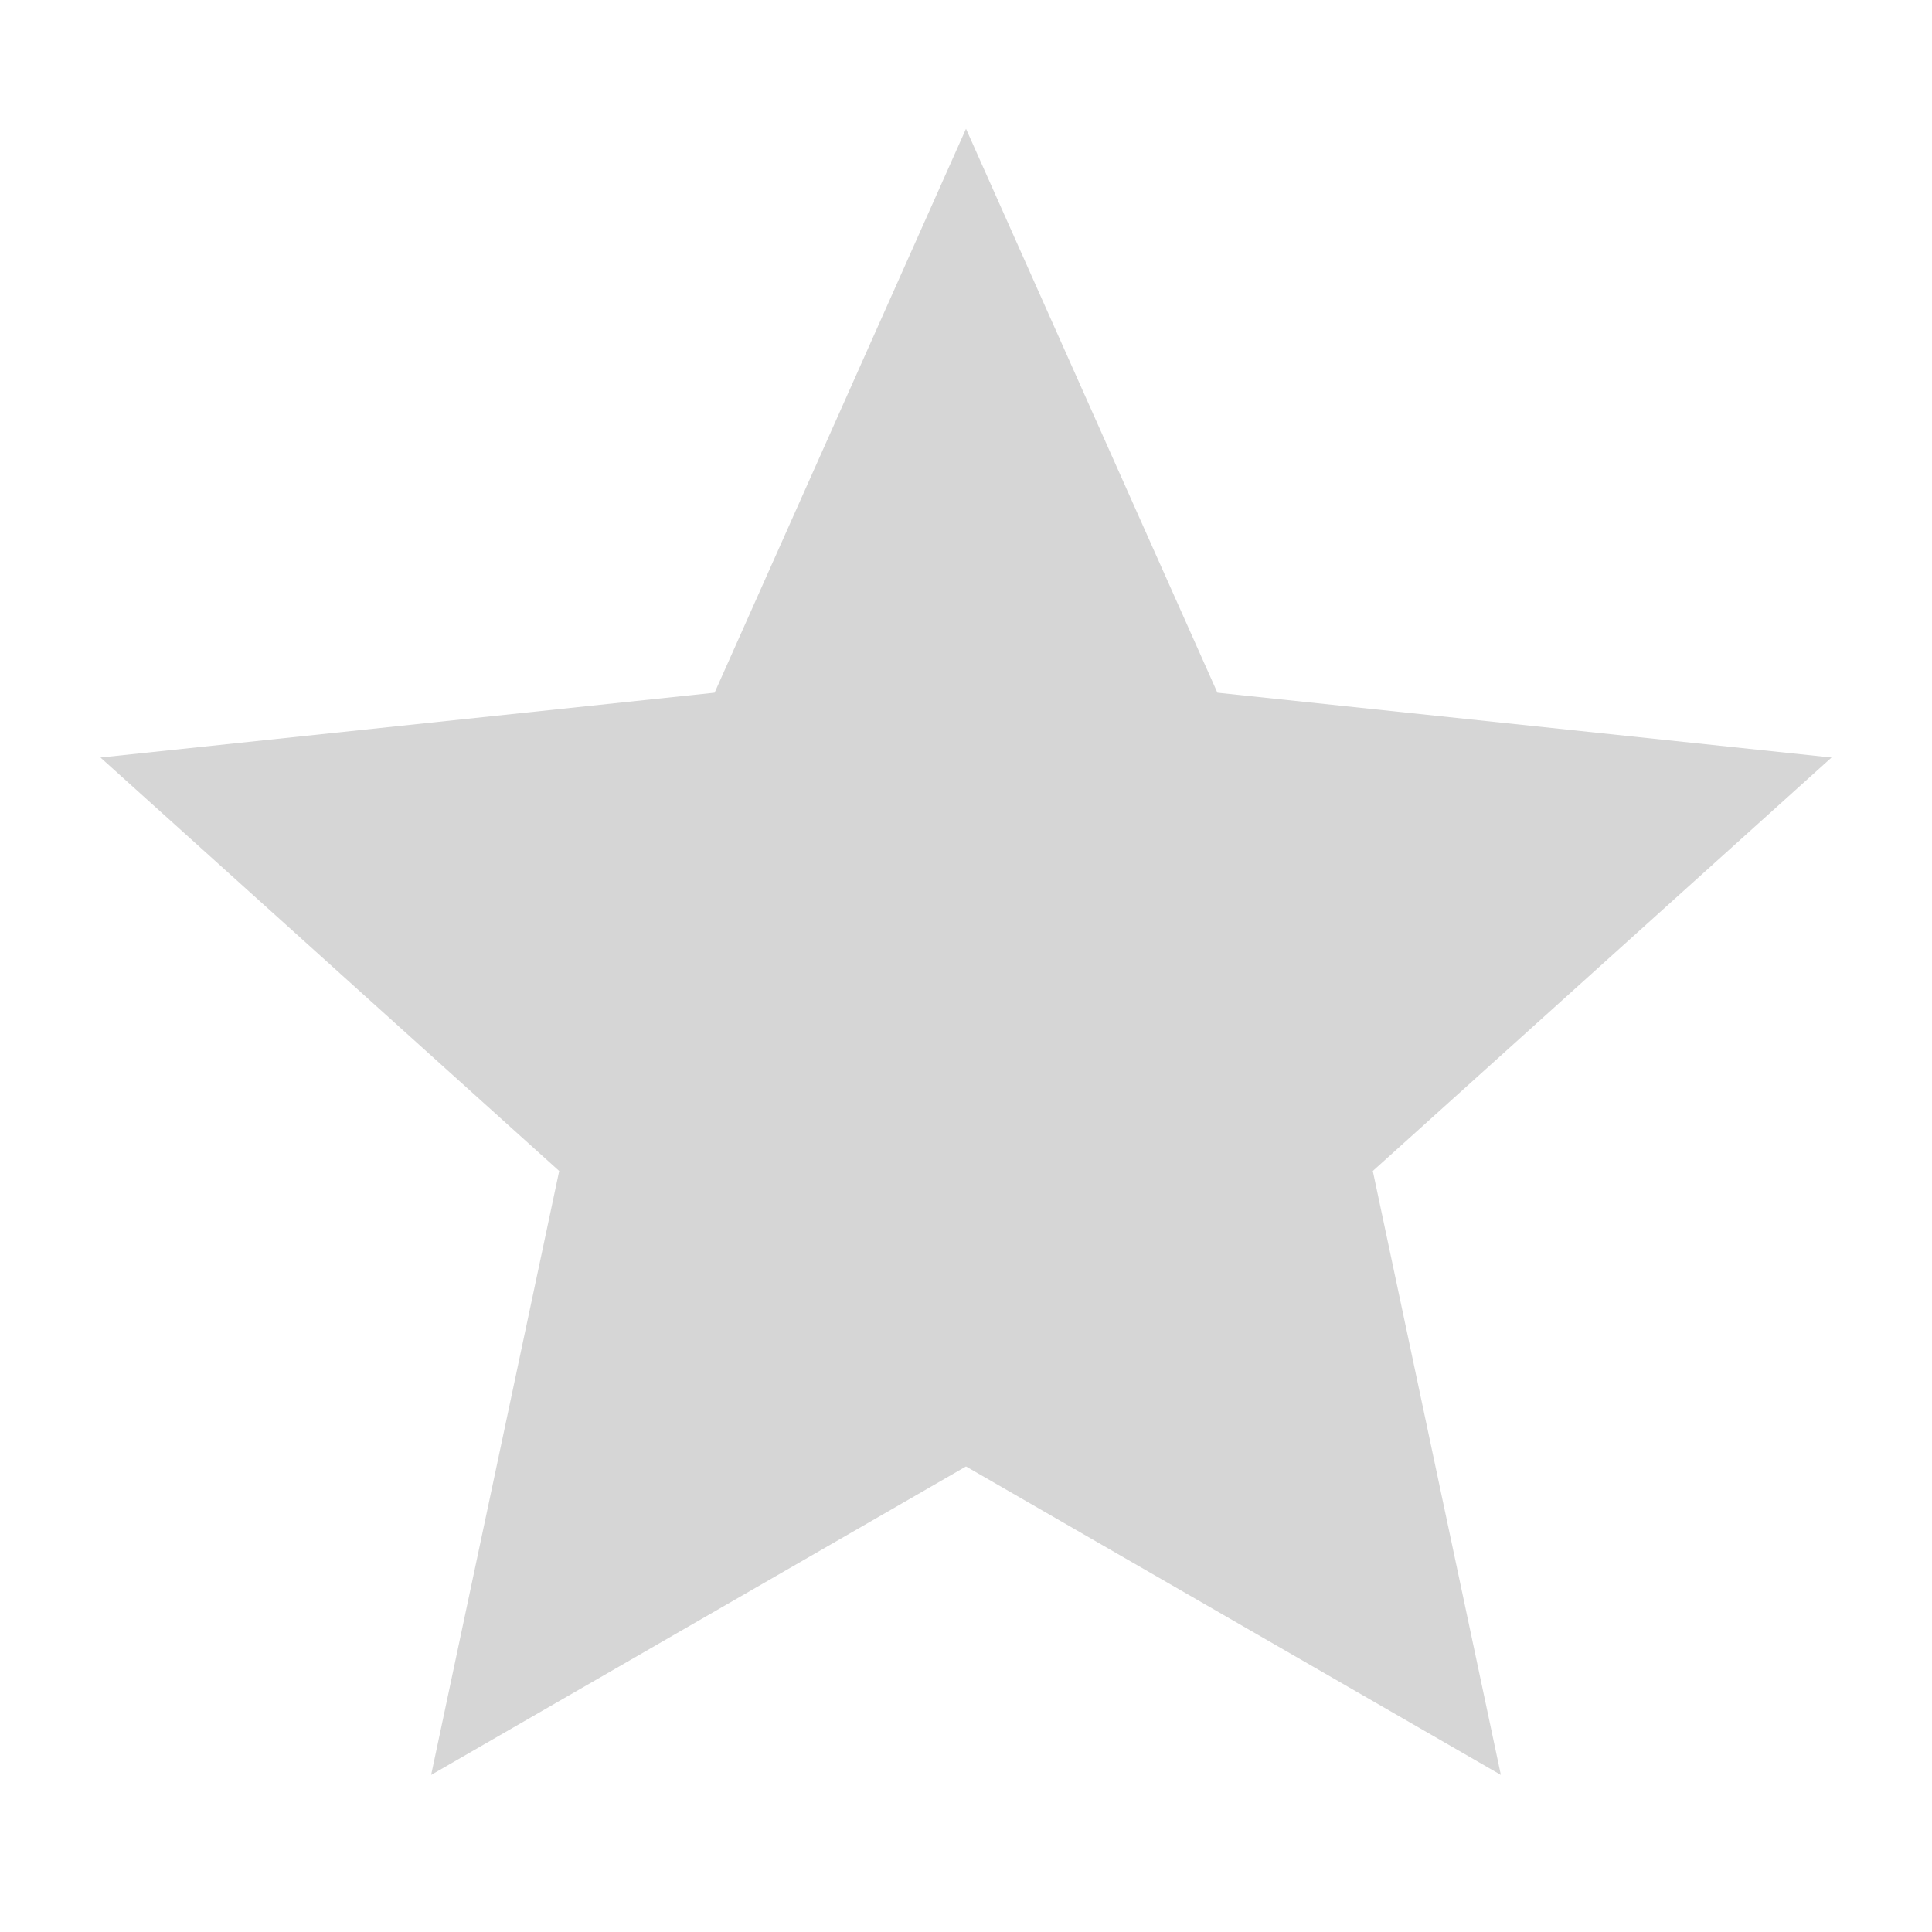
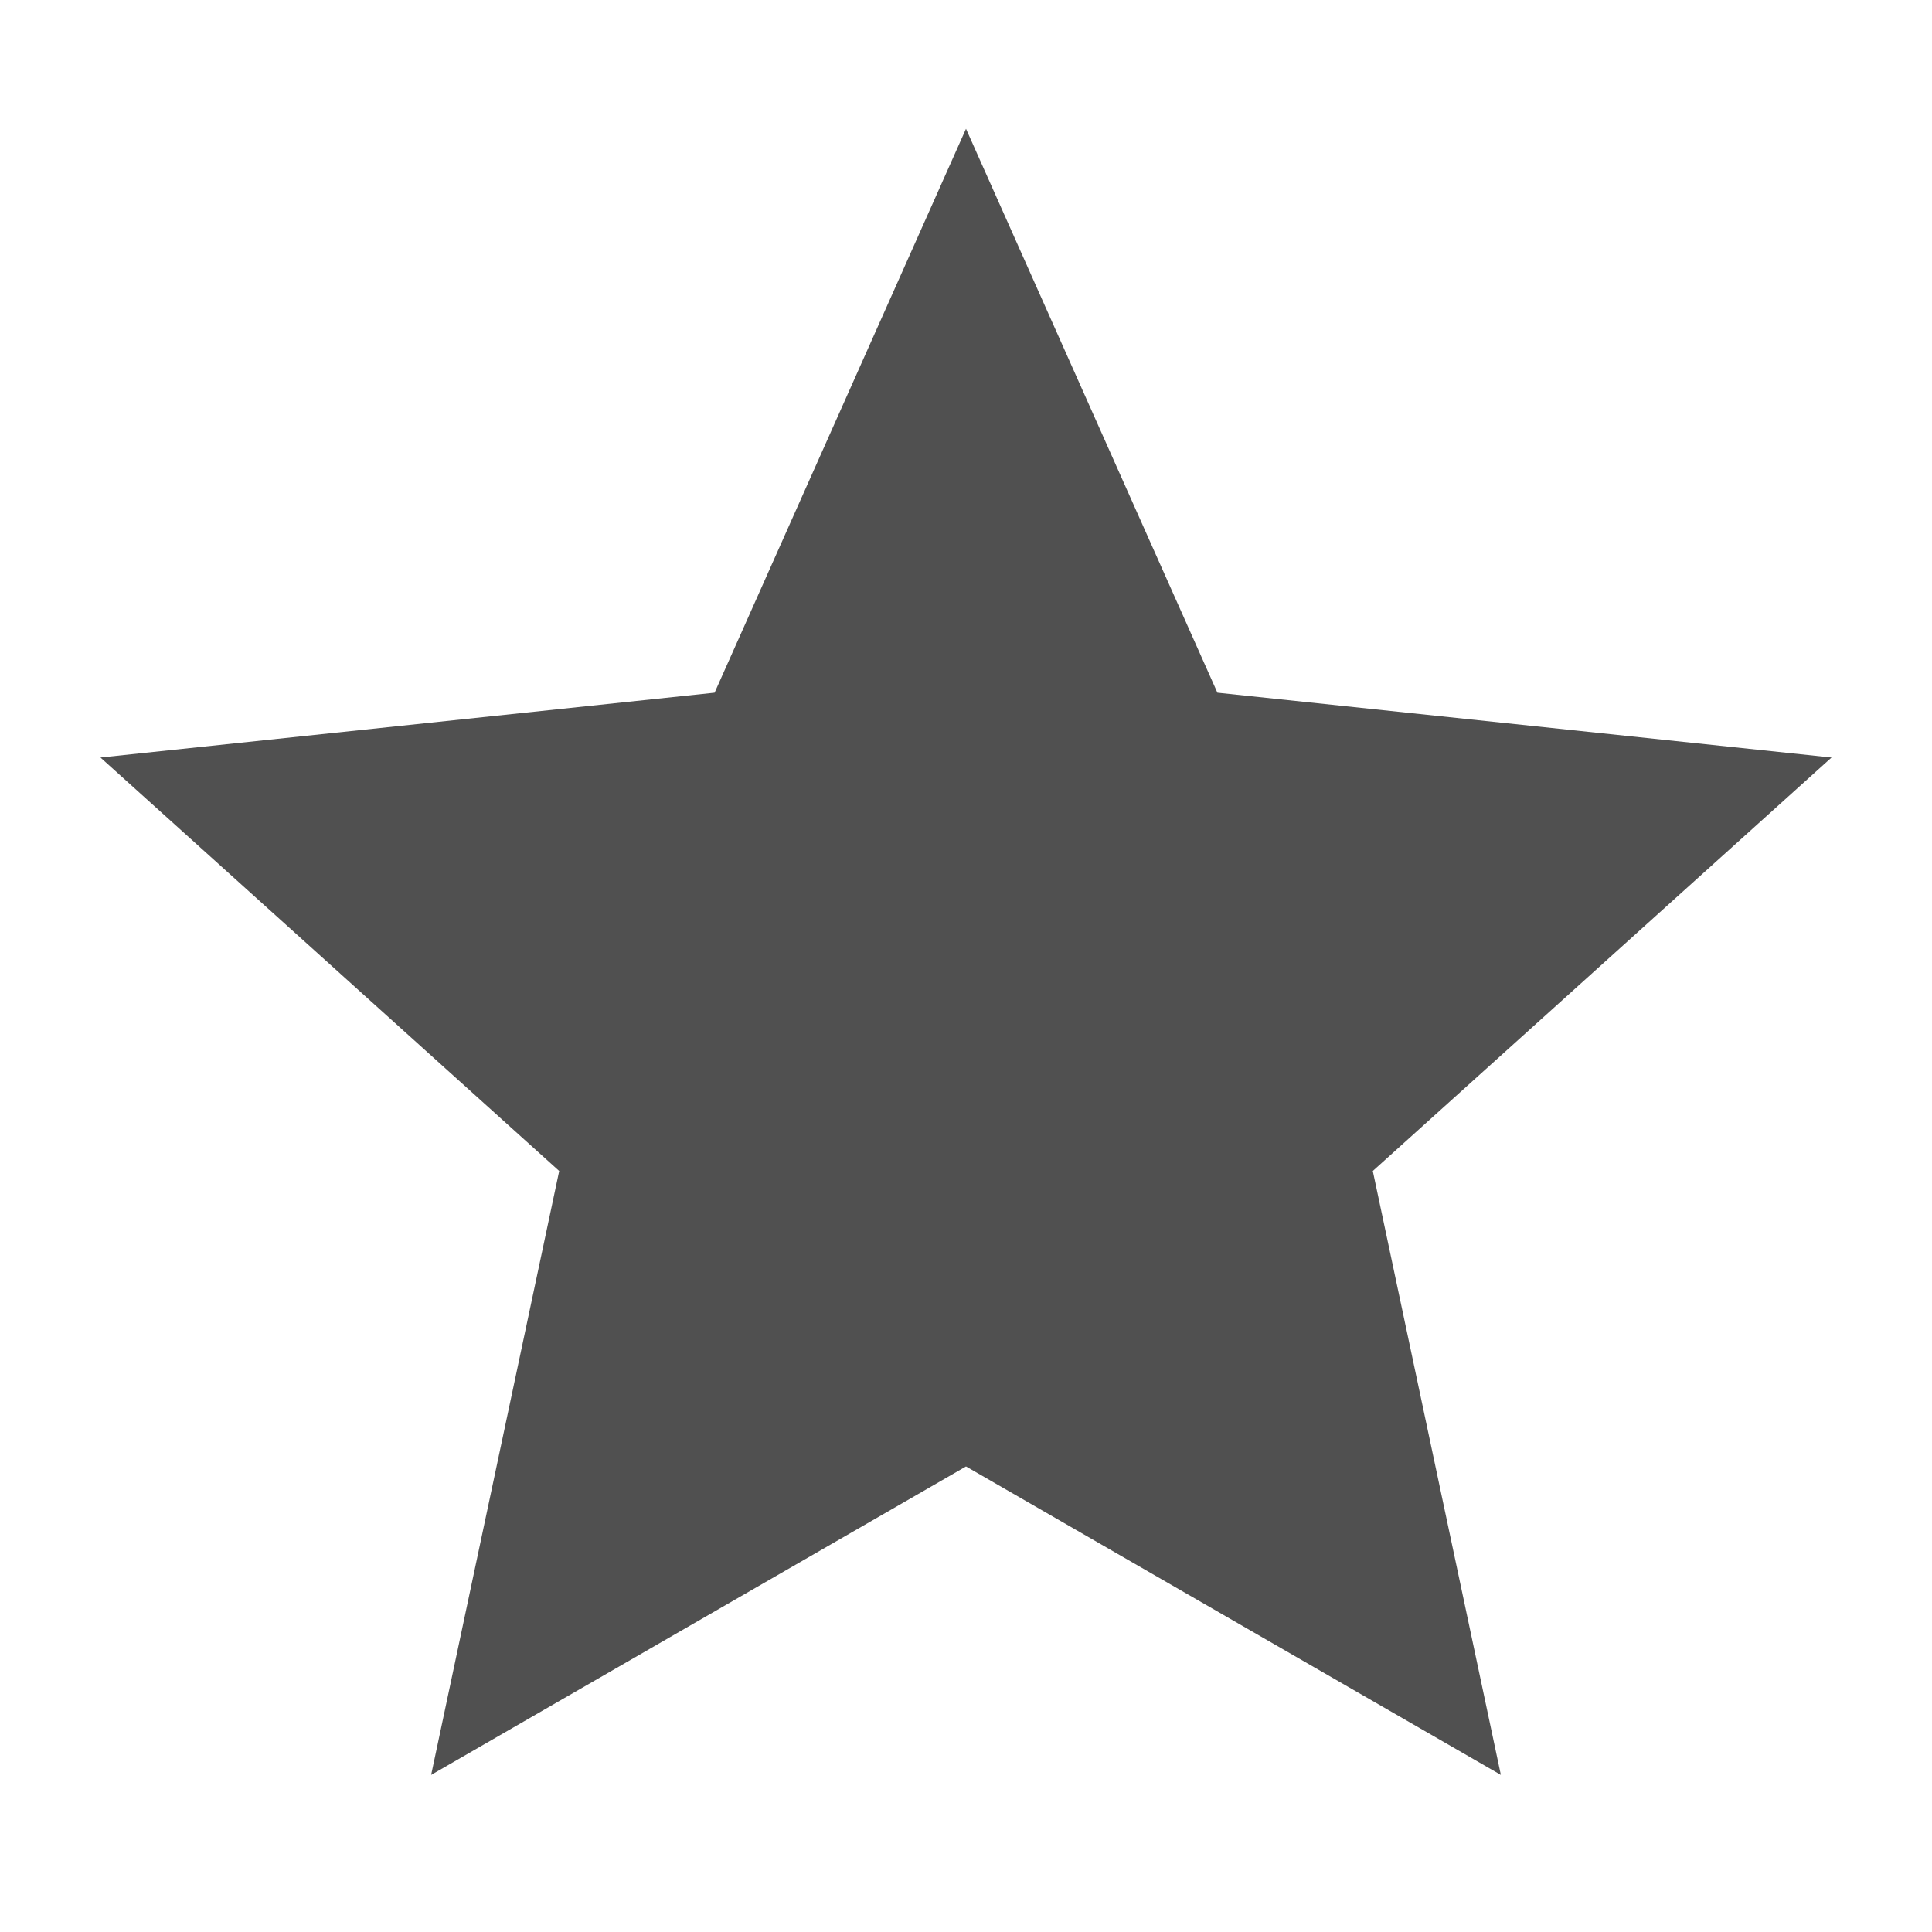
<svg xmlns="http://www.w3.org/2000/svg" viewBox="0 0 32 32">
-   <path fill="#d6d6d6" stroke="none" d="M 30.336 12.547 L 20.164 11.473 L 16 2.133 L 11.836 11.473 L 1.664 12.547 L 9.262 19.395 L 7.141 29.398 L 16 24.289 L 24.859 29.398 L 22.738 19.395 Z" />
+   <path fill="#505050" stroke="none" d="M 30.336 12.547 L 20.164 11.473 L 16 2.133 L 11.836 11.473 L 1.664 12.547 L 9.262 19.395 L 7.141 29.398 L 16 24.289 L 24.859 29.398 L 22.738 19.395 Z" />
</svg>
